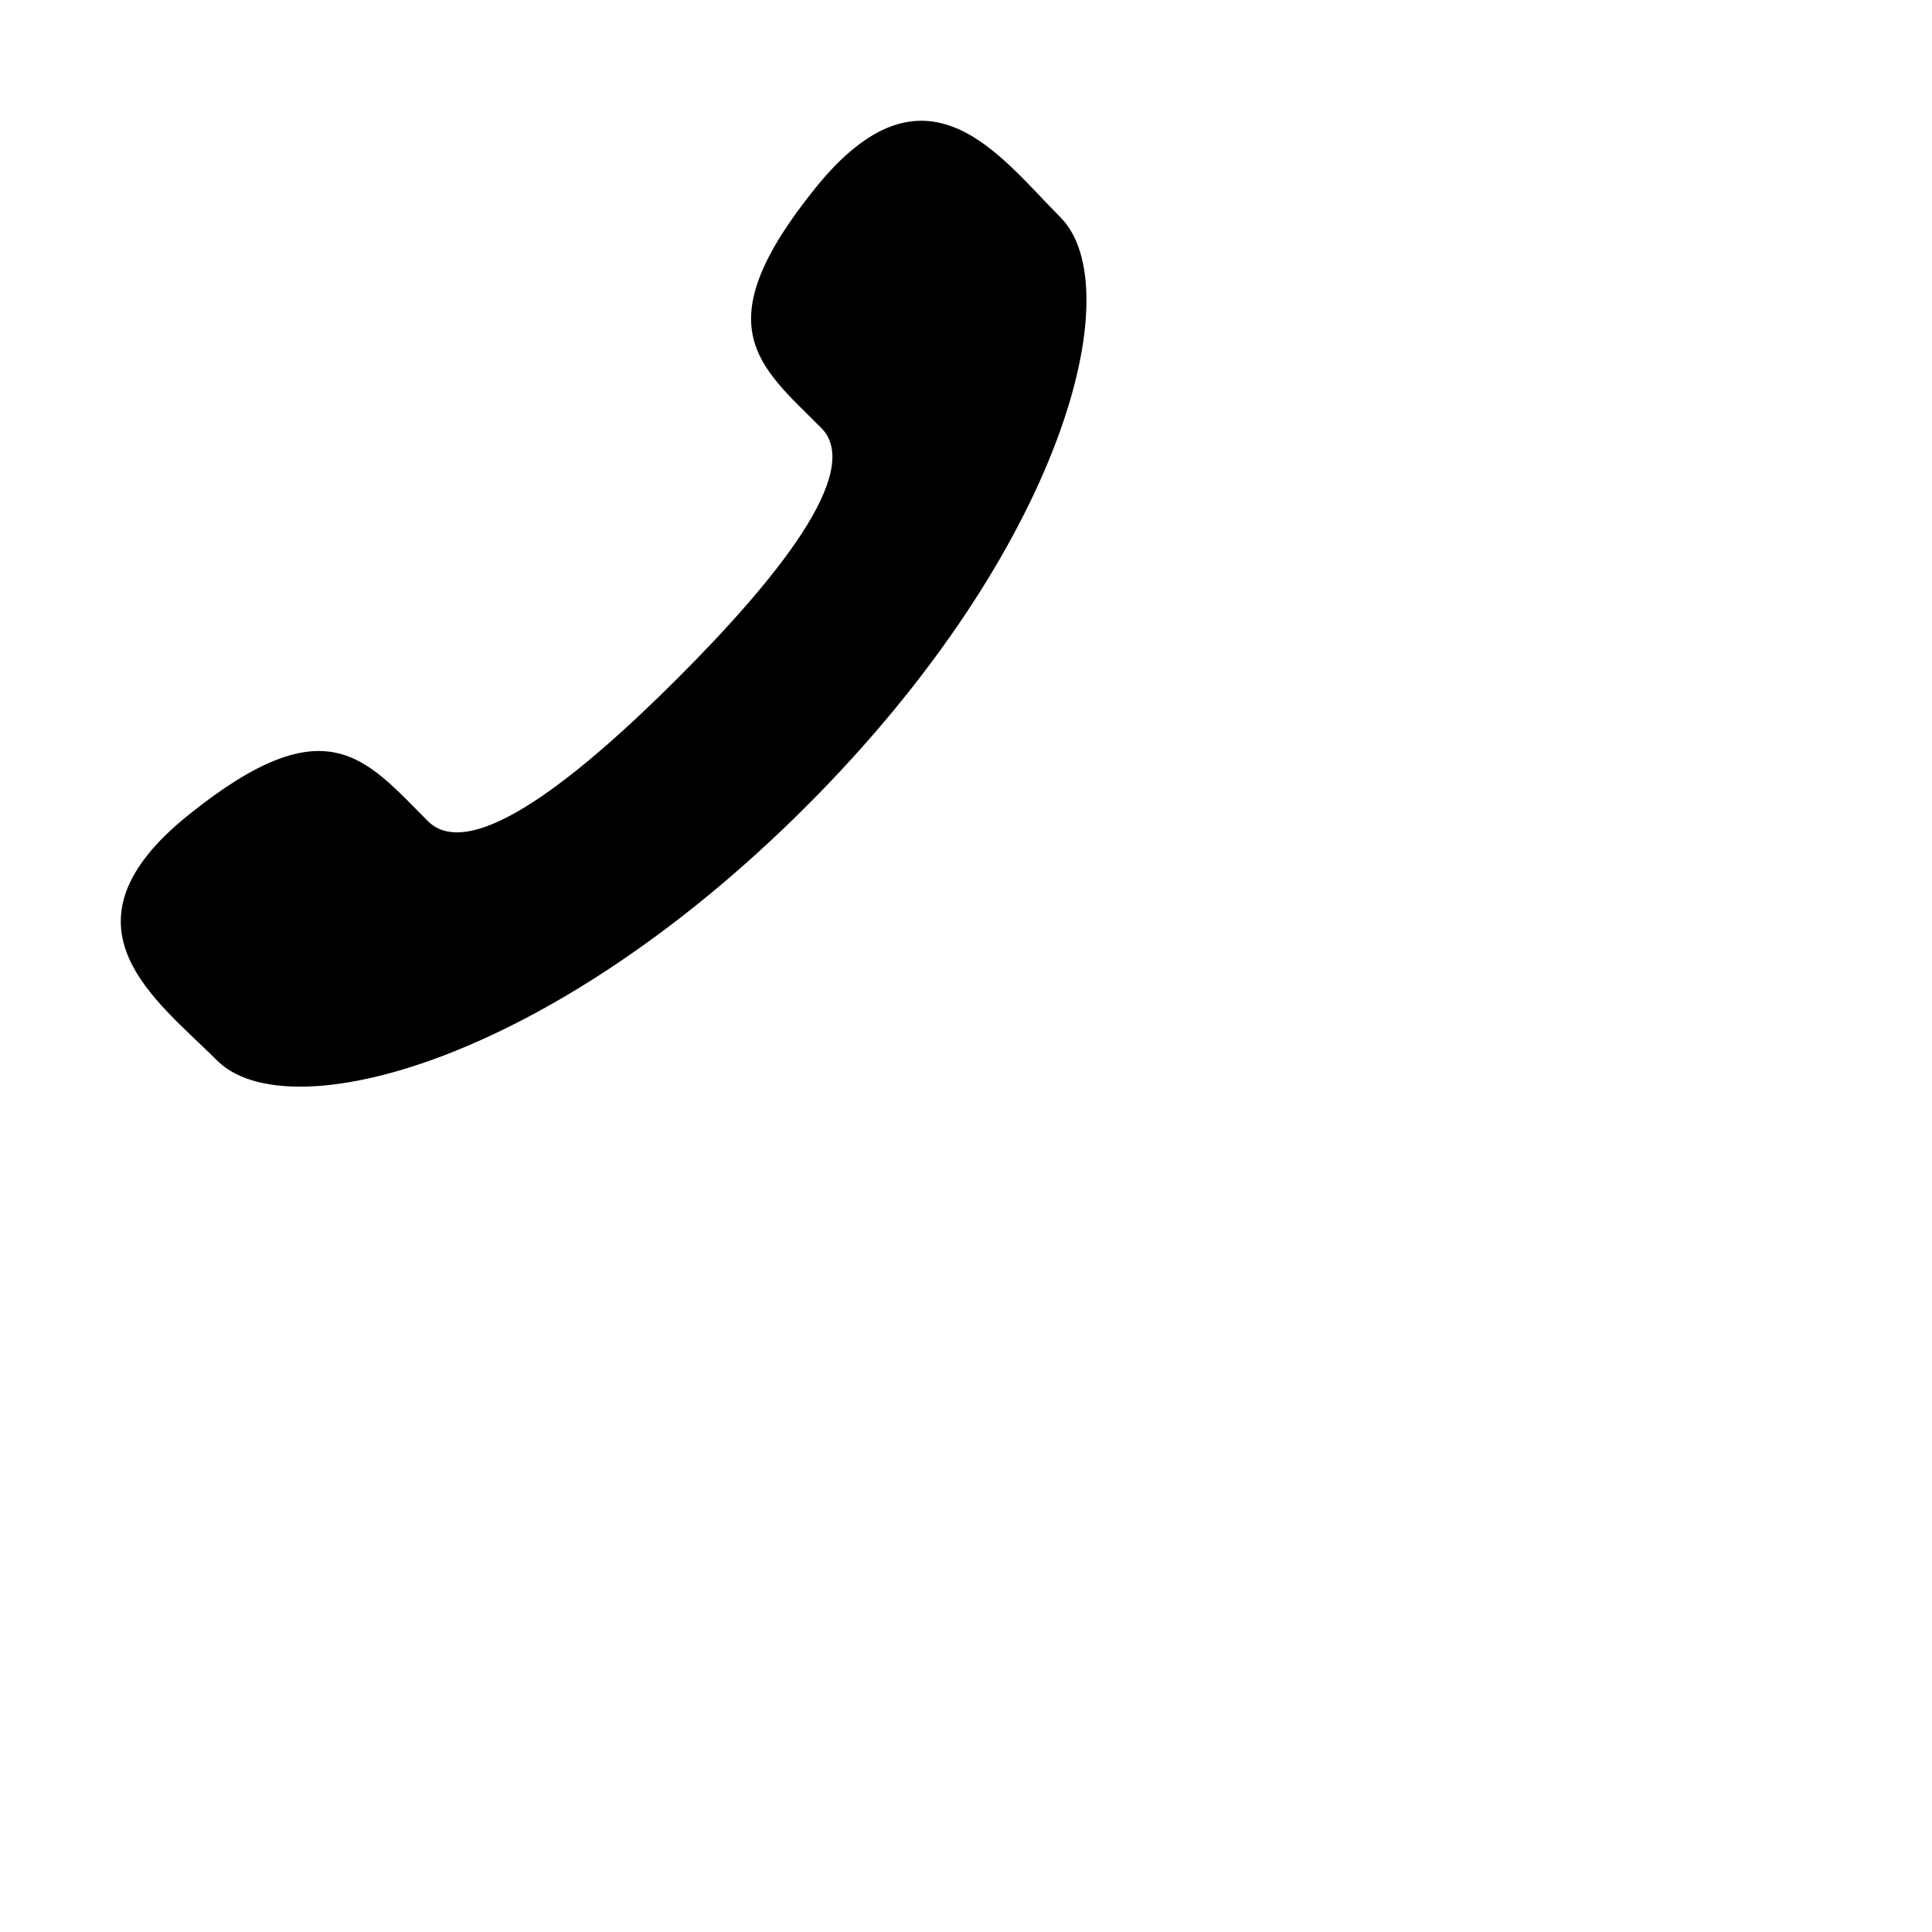
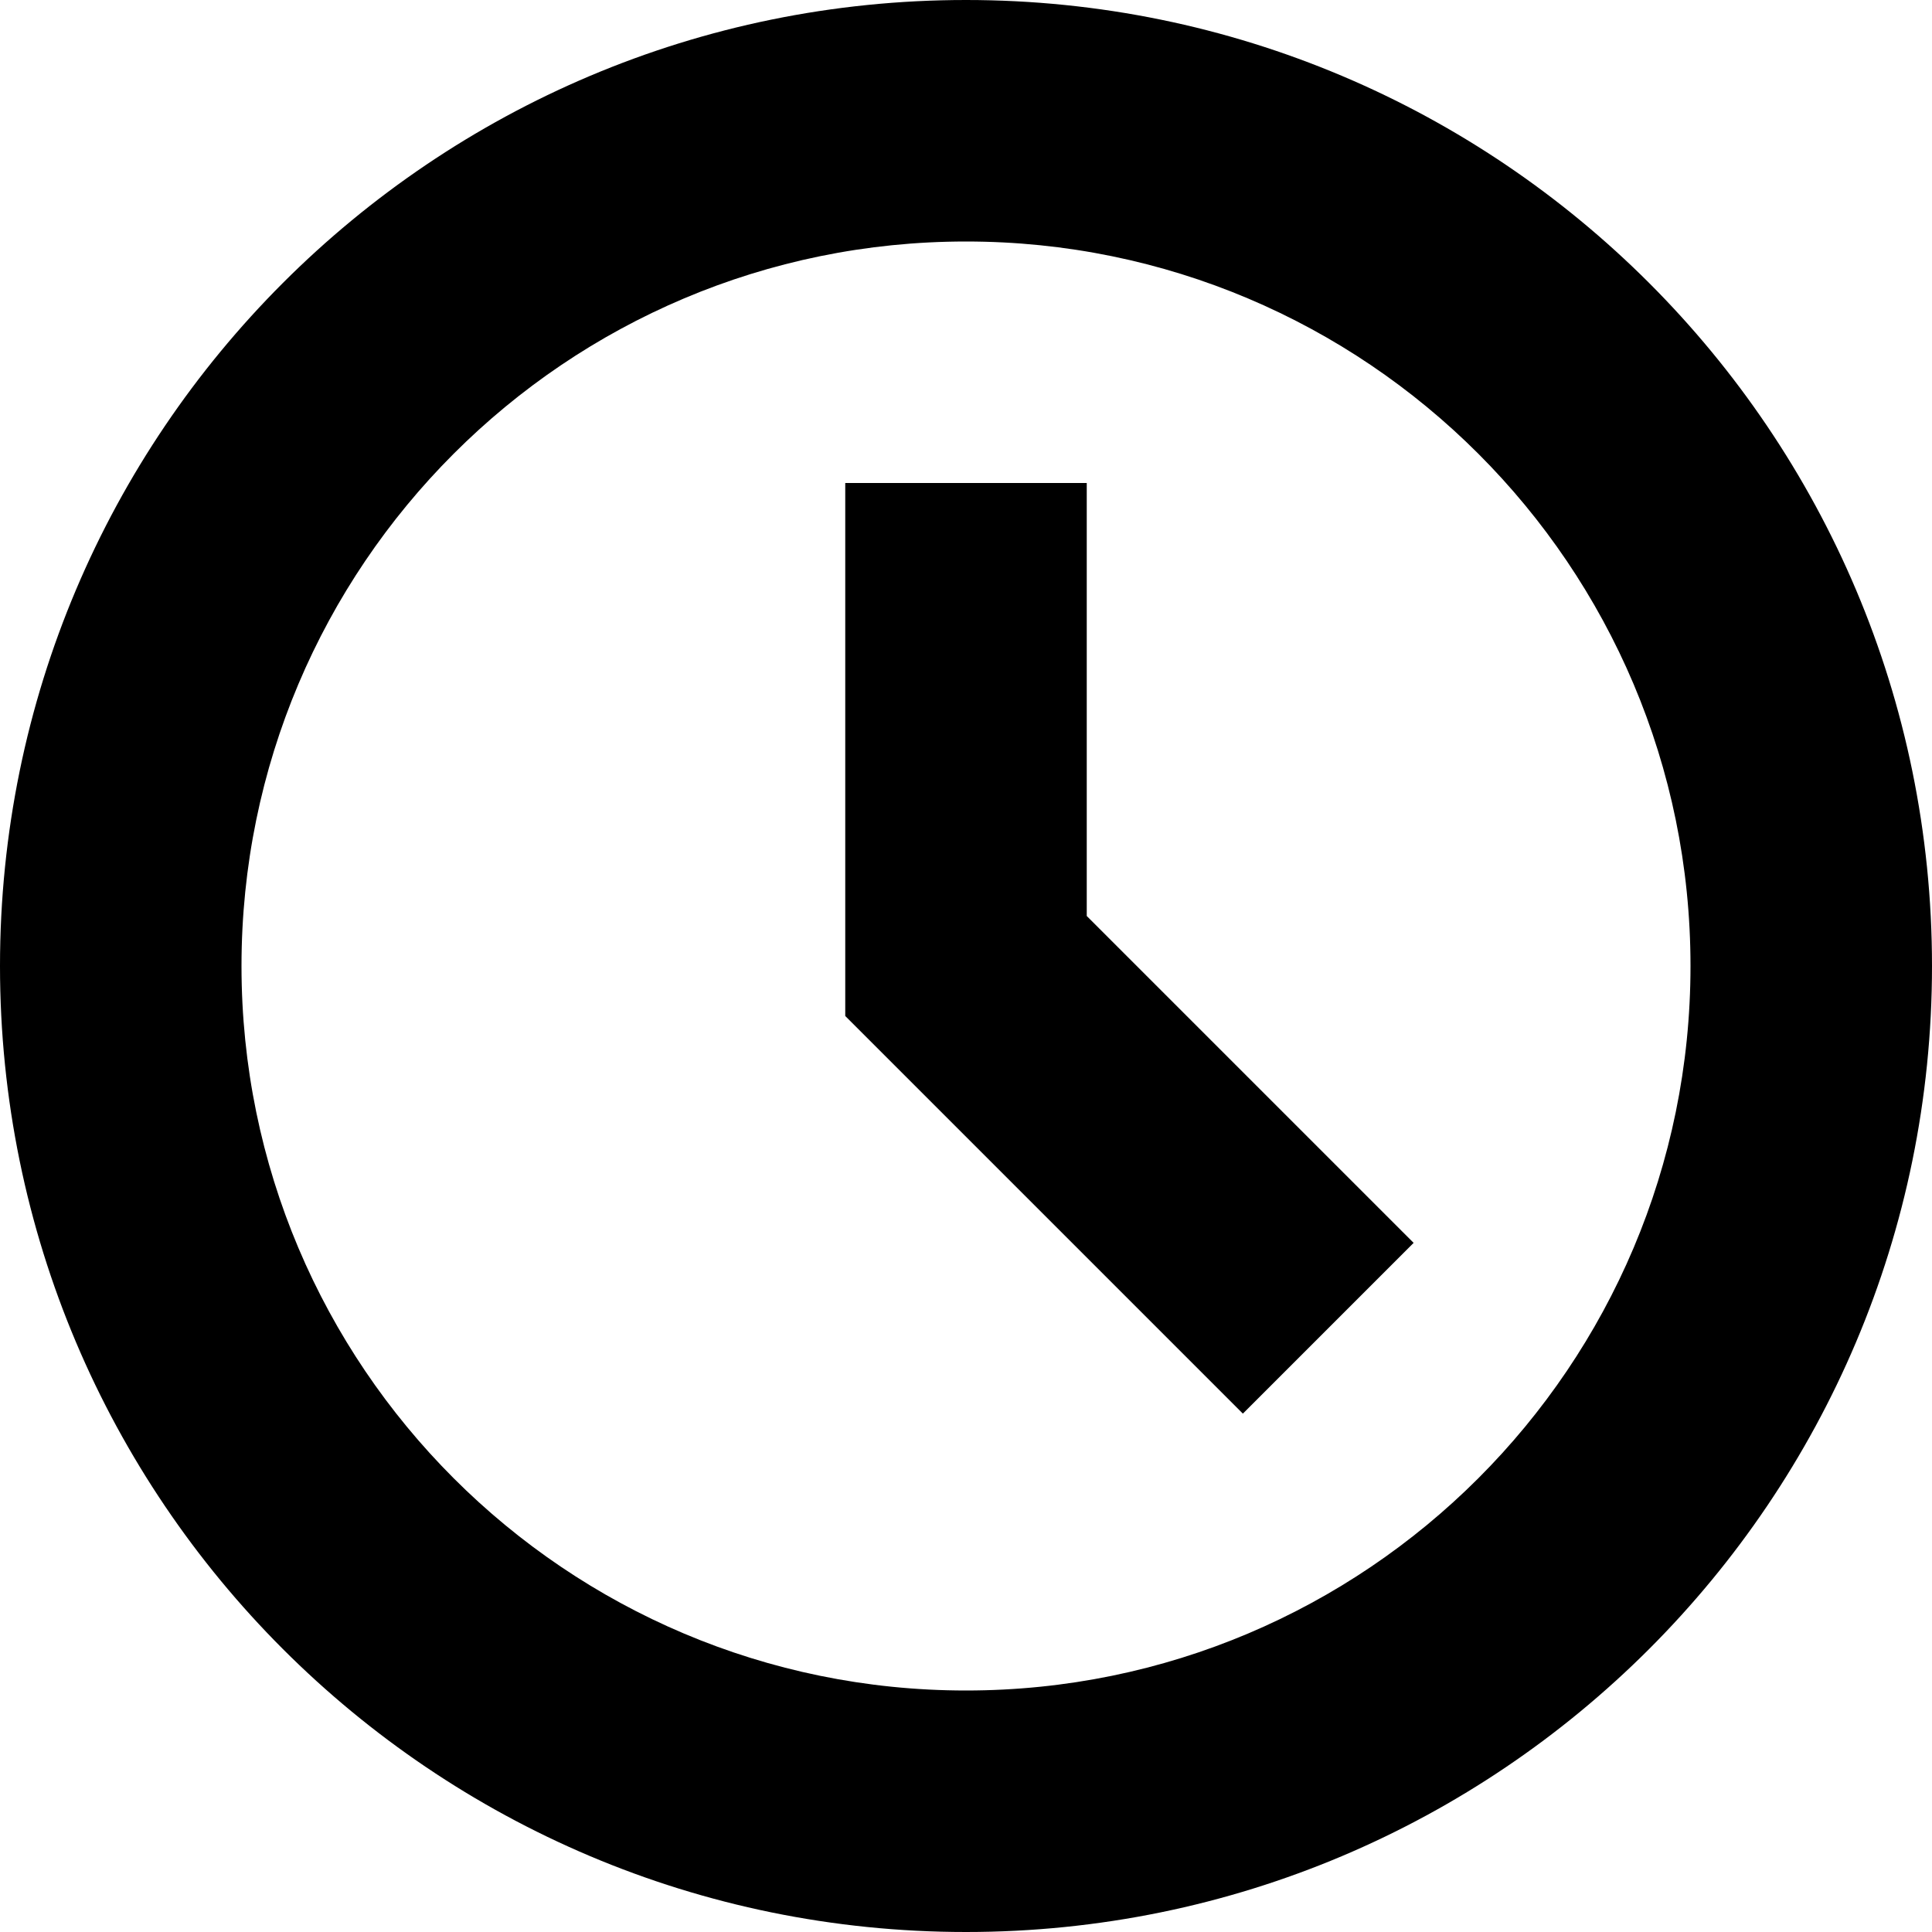
<svg xmlns="http://www.w3.org/2000/svg" version="1.1" width="32" height="32" viewBox="0 0 32 32">
-   <path d="M11.229 11.229c-1.583 1.582-3.417 3.096-4.142 2.371-1.037-1.037-1.677-1.941-3.965-0.102-2.287 1.838-0.53 3.064 0.475 4.068 1.16 1.16 5.484 0.062 9.758-4.211 4.273-4.274 5.368-8.598 4.207-9.758-1.005-1.006-2.225-2.762-4.063-0.475s-0.936 2.927 0.103 3.965c0.722 0.725-0.791 2.559-2.373 4.142z" />
+   <path d="M20.586 23.414l-6.586-6.586v-8.828h4v7.172l5.414 5.414zM16 0c-8.837 0-16 7.163-16 16s7.163 16 16 16 16-7.163 16-16-7.163-16-16-16zM16 28c-6.627 0-12-5.373-12-12s5.373-12 12-12c6.627 0 12 5.373 12 12s-5.373 12-12 12z" />
</svg>
